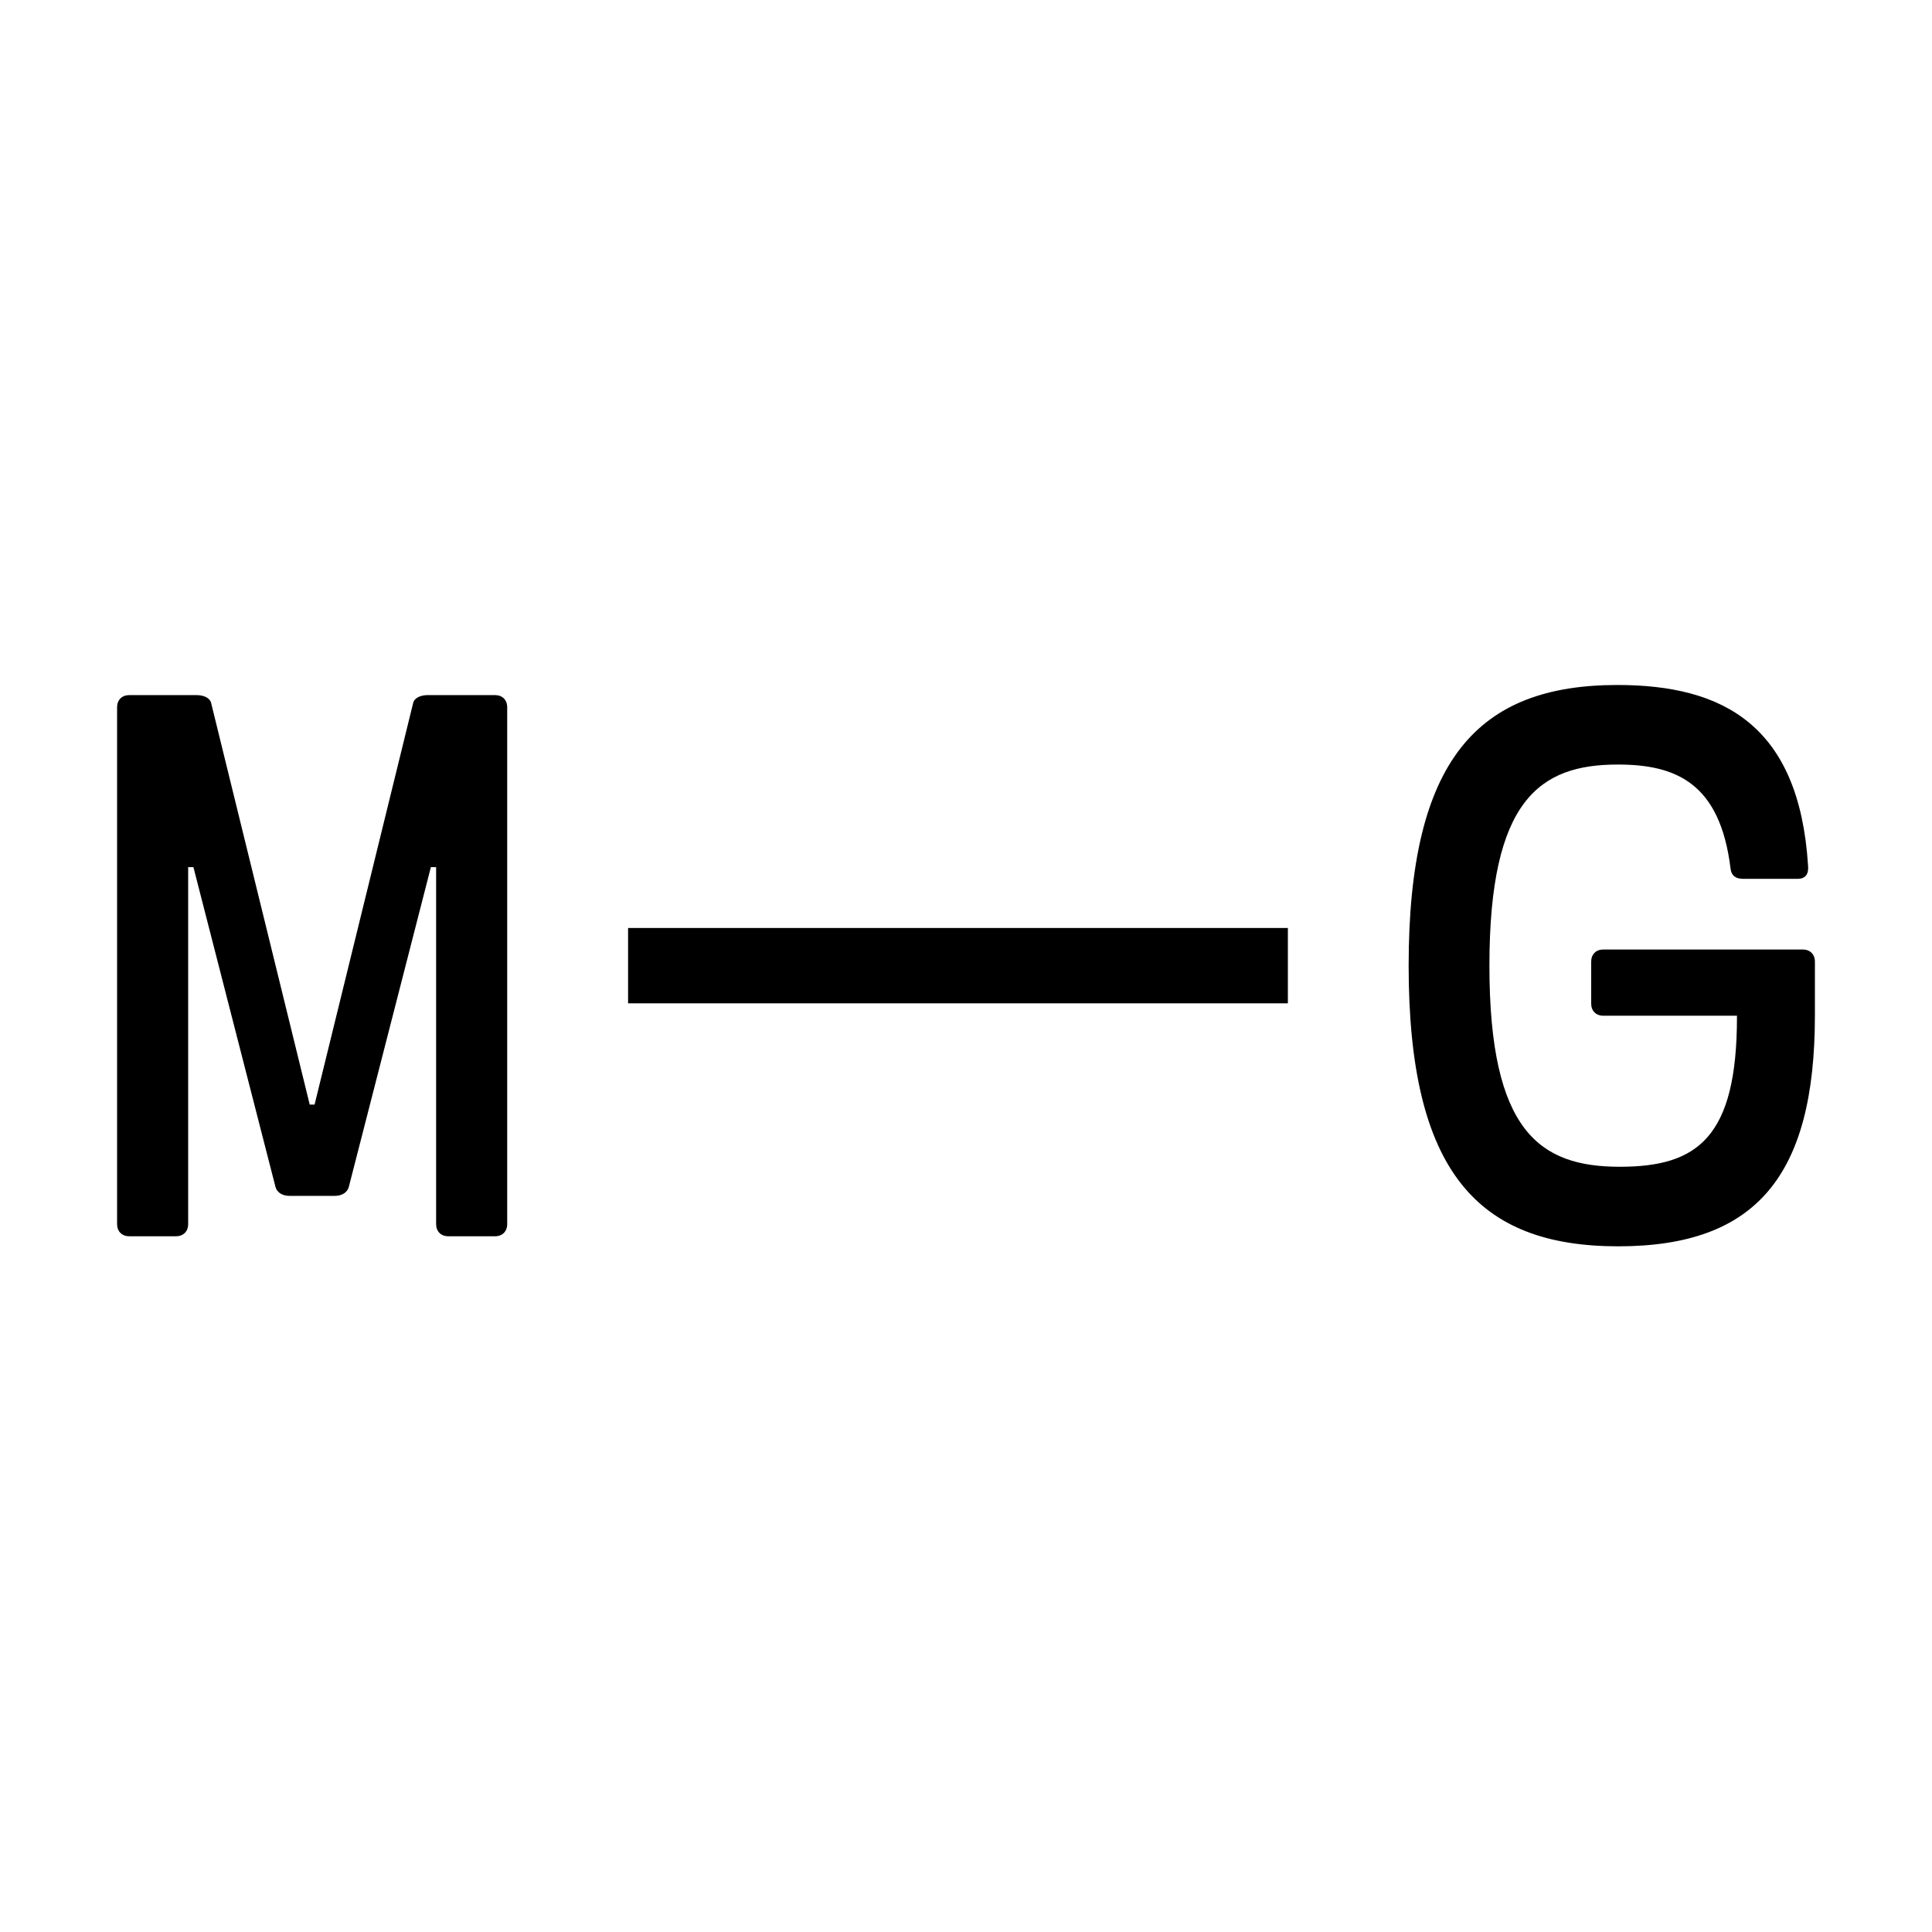
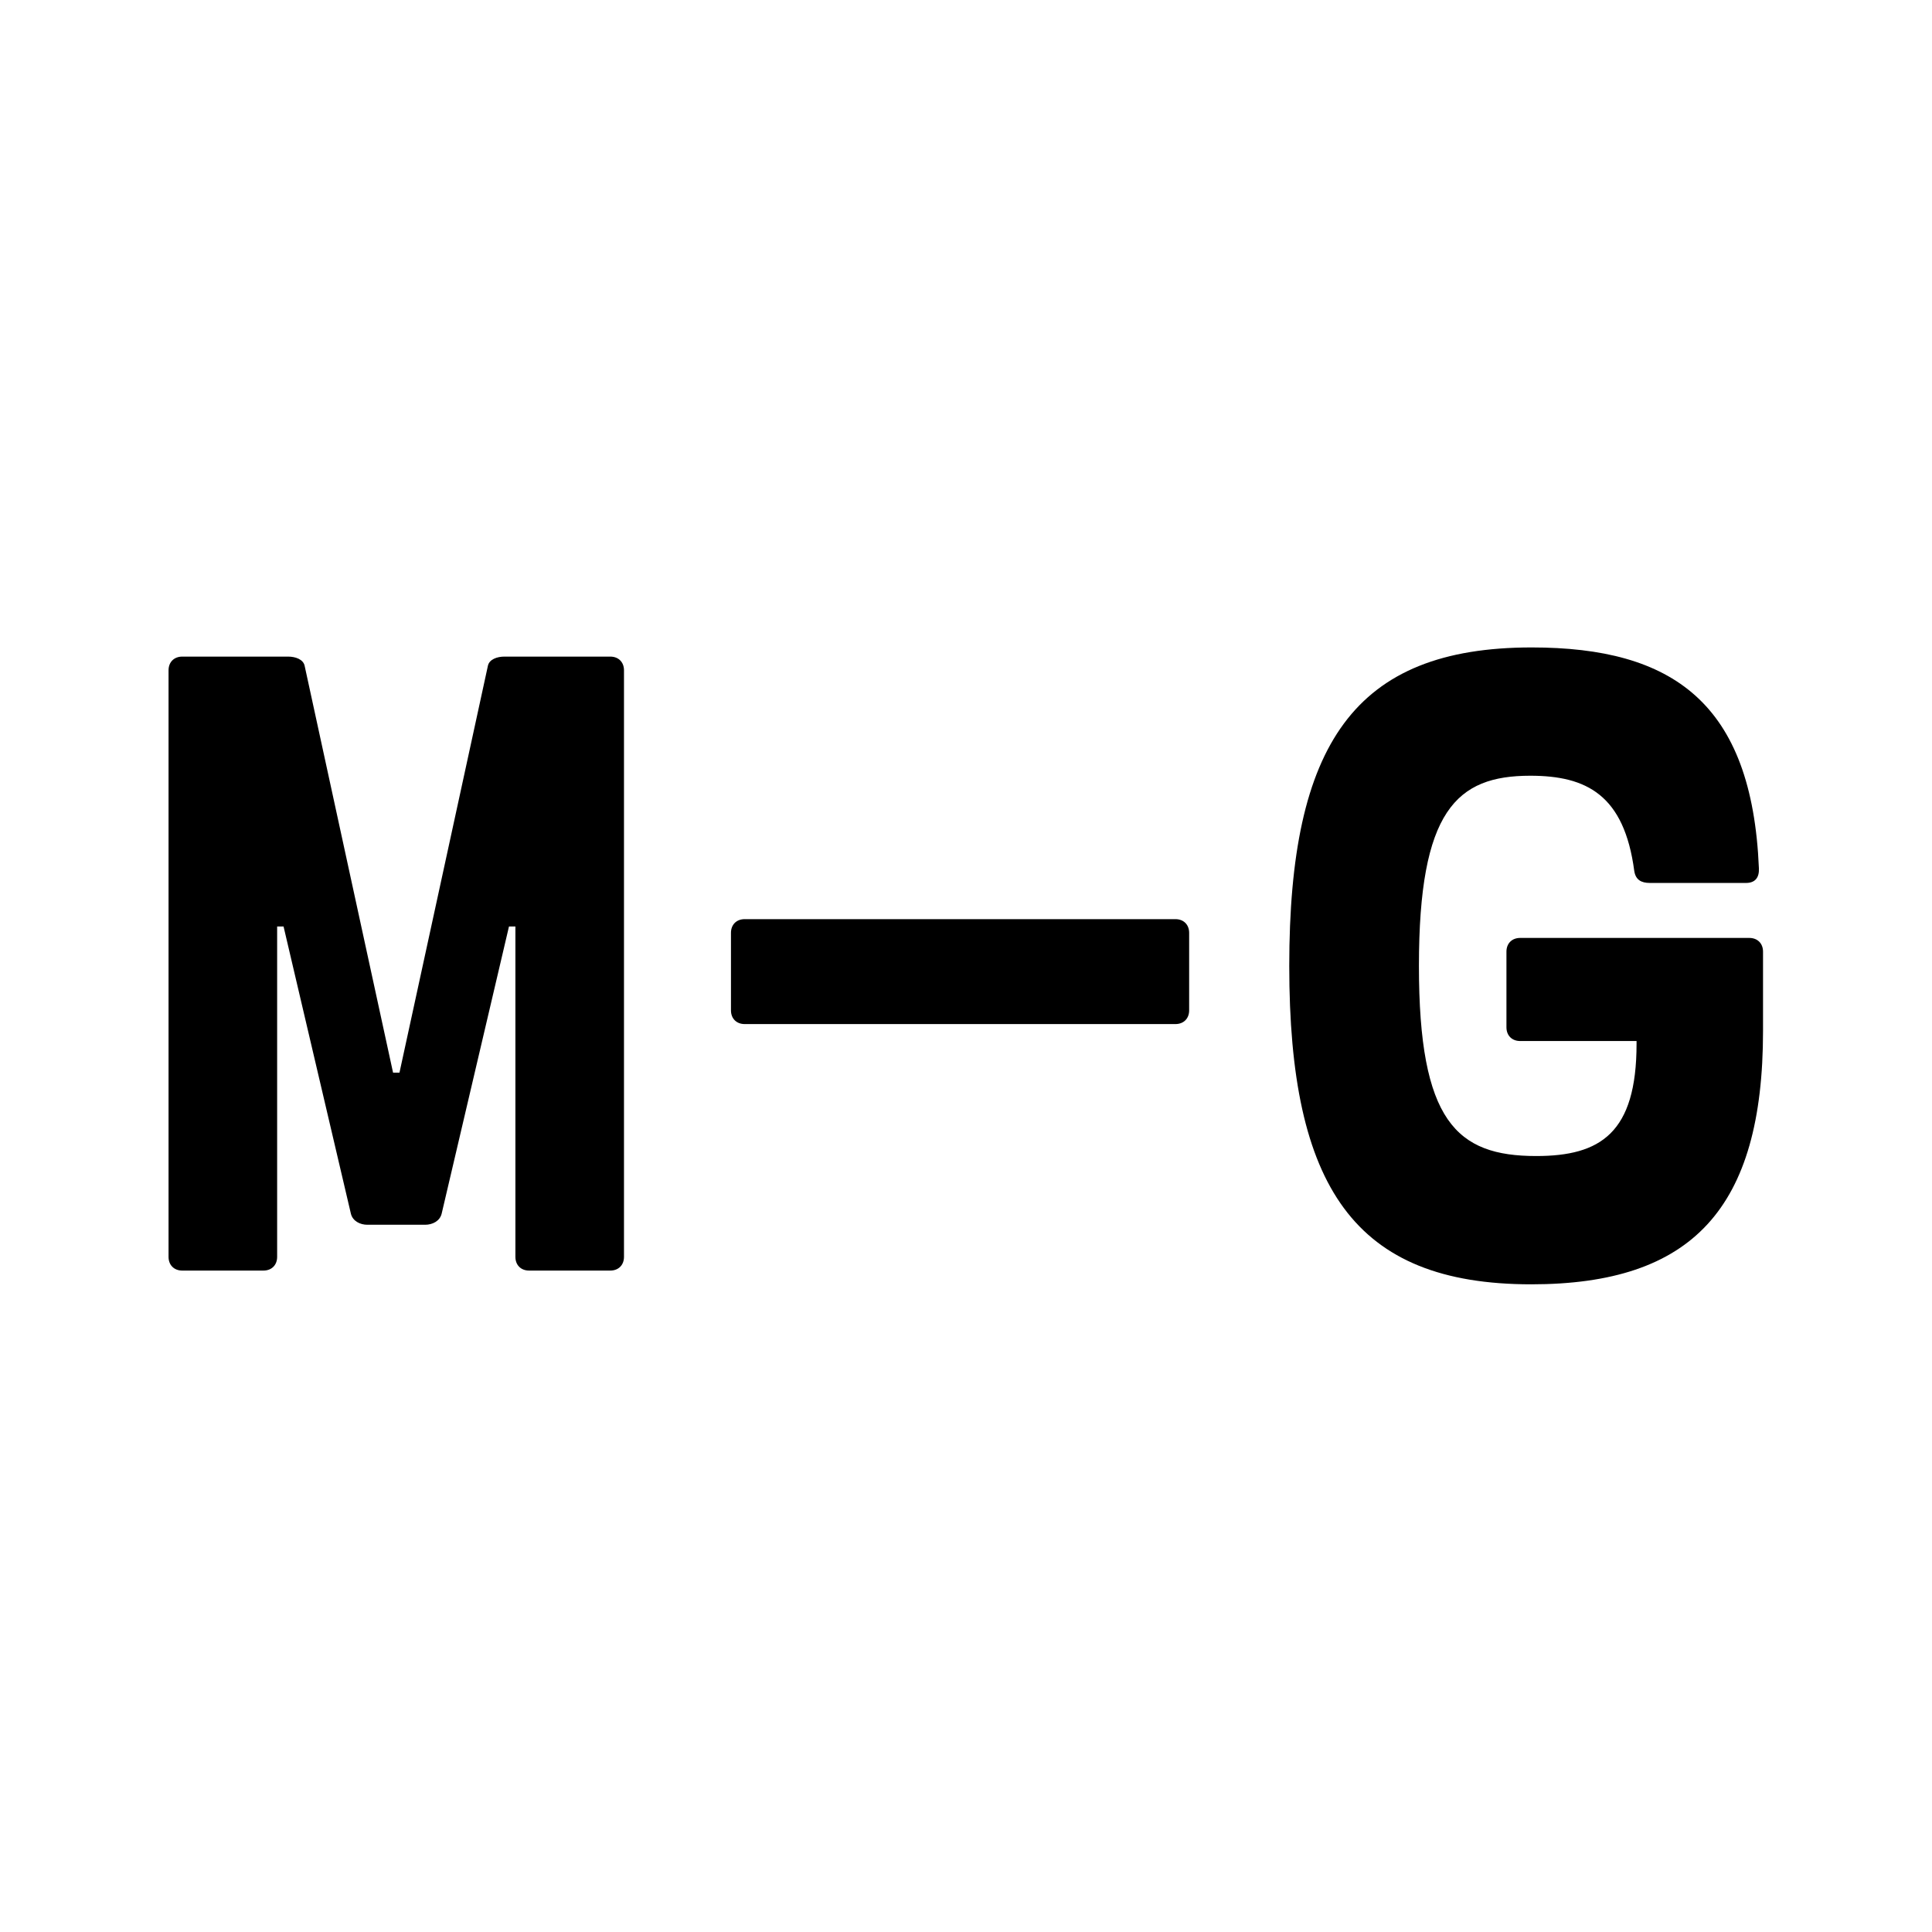
- <svg xmlns="http://www.w3.org/2000/svg" width="330" height="330" viewBox="0 0 330 330" fill="none">
-   <path d="M30.071 211.162H22.069C20.828 211.162 20 210.334 20 209.093V120.8C20 119.558 20.828 118.73 22.069 118.73H33.589C34.693 118.73 35.865 119.144 36.072 120.11L52.903 188.675H53.731L70.561 120.11C70.769 119.144 71.941 118.73 73.045 118.73H84.564C85.806 118.73 86.634 119.558 86.634 120.8V209.093C86.634 210.334 85.806 211.162 84.564 211.162H76.563C75.321 211.162 74.493 210.334 74.493 209.093V148.115H73.597L59.594 202.678C59.318 203.781 58.283 204.264 57.18 204.264H49.454C48.35 204.264 47.316 203.781 47.04 202.678L33.037 148.115H32.14V209.093C32.14 210.334 31.312 211.162 30.071 211.162Z" fill="black" />
-   <path d="M107.28 158.506H219.978V171.375H107.28V158.506Z" fill="black" />
-   <path d="M307.931 162.181C309.172 162.181 310 163.009 310 164.251V173.425C310 200.878 299.929 212.881 276.407 212.881C252.472 212.881 240.607 200.189 240.607 164.94C240.607 129.692 252.472 117 276.27 117C294.342 117 307.31 123.898 308.828 147.834C308.966 149.282 308.414 150.11 307.034 150.11H297.722C296.549 150.11 295.722 149.627 295.584 148.316C293.79 133.693 286.202 130.589 276.338 130.589C263.026 130.589 254.403 136.59 254.403 164.94C254.403 193.291 263.026 199.292 276.683 199.292C289.927 199.292 296.687 194.325 296.687 173.701V173.494H273.855C272.614 173.494 271.786 172.666 271.786 171.424V164.251C271.786 163.009 272.614 162.181 273.855 162.181H307.931Z" fill="black" />
+ <svg xmlns="http://www.w3.org/2000/svg" width="1531" height="1531" viewBox="0 0 1531 1531" fill="none">
+   <path d="M1386.2 743.257C1392.74 743.257 1397.1 747.614 1397.1 754.15V816.964C1397.1 957.843 1340.82 1017.75 1213.37 1017.75C1073.22 1017.75 1021.66 940.778 1021.66 765.406C1021.66 589.67 1073.22 513.059 1213.74 513.059C1325.57 513.059 1388.38 556.992 1393.83 688.068C1394.19 695.329 1390.92 699.686 1383.66 699.686H1307.41C1300.51 699.686 1296.16 697.145 1295.07 690.246C1287.08 629.973 1257.31 614.724 1212.65 614.724C1154.19 614.724 1124.42 642.318 1124.42 765.406C1124.42 888.493 1154.19 916.088 1217.37 916.088C1268.2 916.088 1296.88 897.933 1296.88 827.131V824.952H1204.66C1198.12 824.952 1193.77 820.595 1193.77 814.06V754.15C1193.77 747.614 1198.12 743.257 1204.66 743.257H1386.2Z" fill="black" />
+   <path d="M590.14 728.371H931.444C937.979 728.371 942.336 732.728 942.336 739.264V800.626C942.336 807.161 937.979 811.519 931.444 811.519H590.14C583.604 811.519 579.247 807.161 579.247 800.626V739.264C579.247 732.728 583.604 728.371 590.14 728.371Z" fill="black" />
+   <path d="M208.726 1006.86H144.459C137.923 1006.86 133.566 1002.5 133.566 995.967V531.213C133.566 524.677 137.923 520.32 144.459 520.32H228.333C234.142 520.32 240.315 522.499 241.404 527.582L311.48 850.005H316.563L386.64 527.582C387.729 522.499 393.901 520.32 399.711 520.32H483.584C490.12 520.32 494.477 524.677 494.477 531.213V995.967C494.477 1002.5 490.12 1006.86 483.584 1006.86H419.318C412.782 1006.86 408.425 1002.5 408.425 995.967V734.18H403.342L349.968 961.837C348.515 967.646 342.706 970.551 336.896 970.551H291.147C285.338 970.551 279.528 967.646 278.076 961.837L224.702 734.18H219.619V995.967C219.619 1002.5 215.261 1006.86 208.726 1006.86Z" fill="black" />
</svg>
